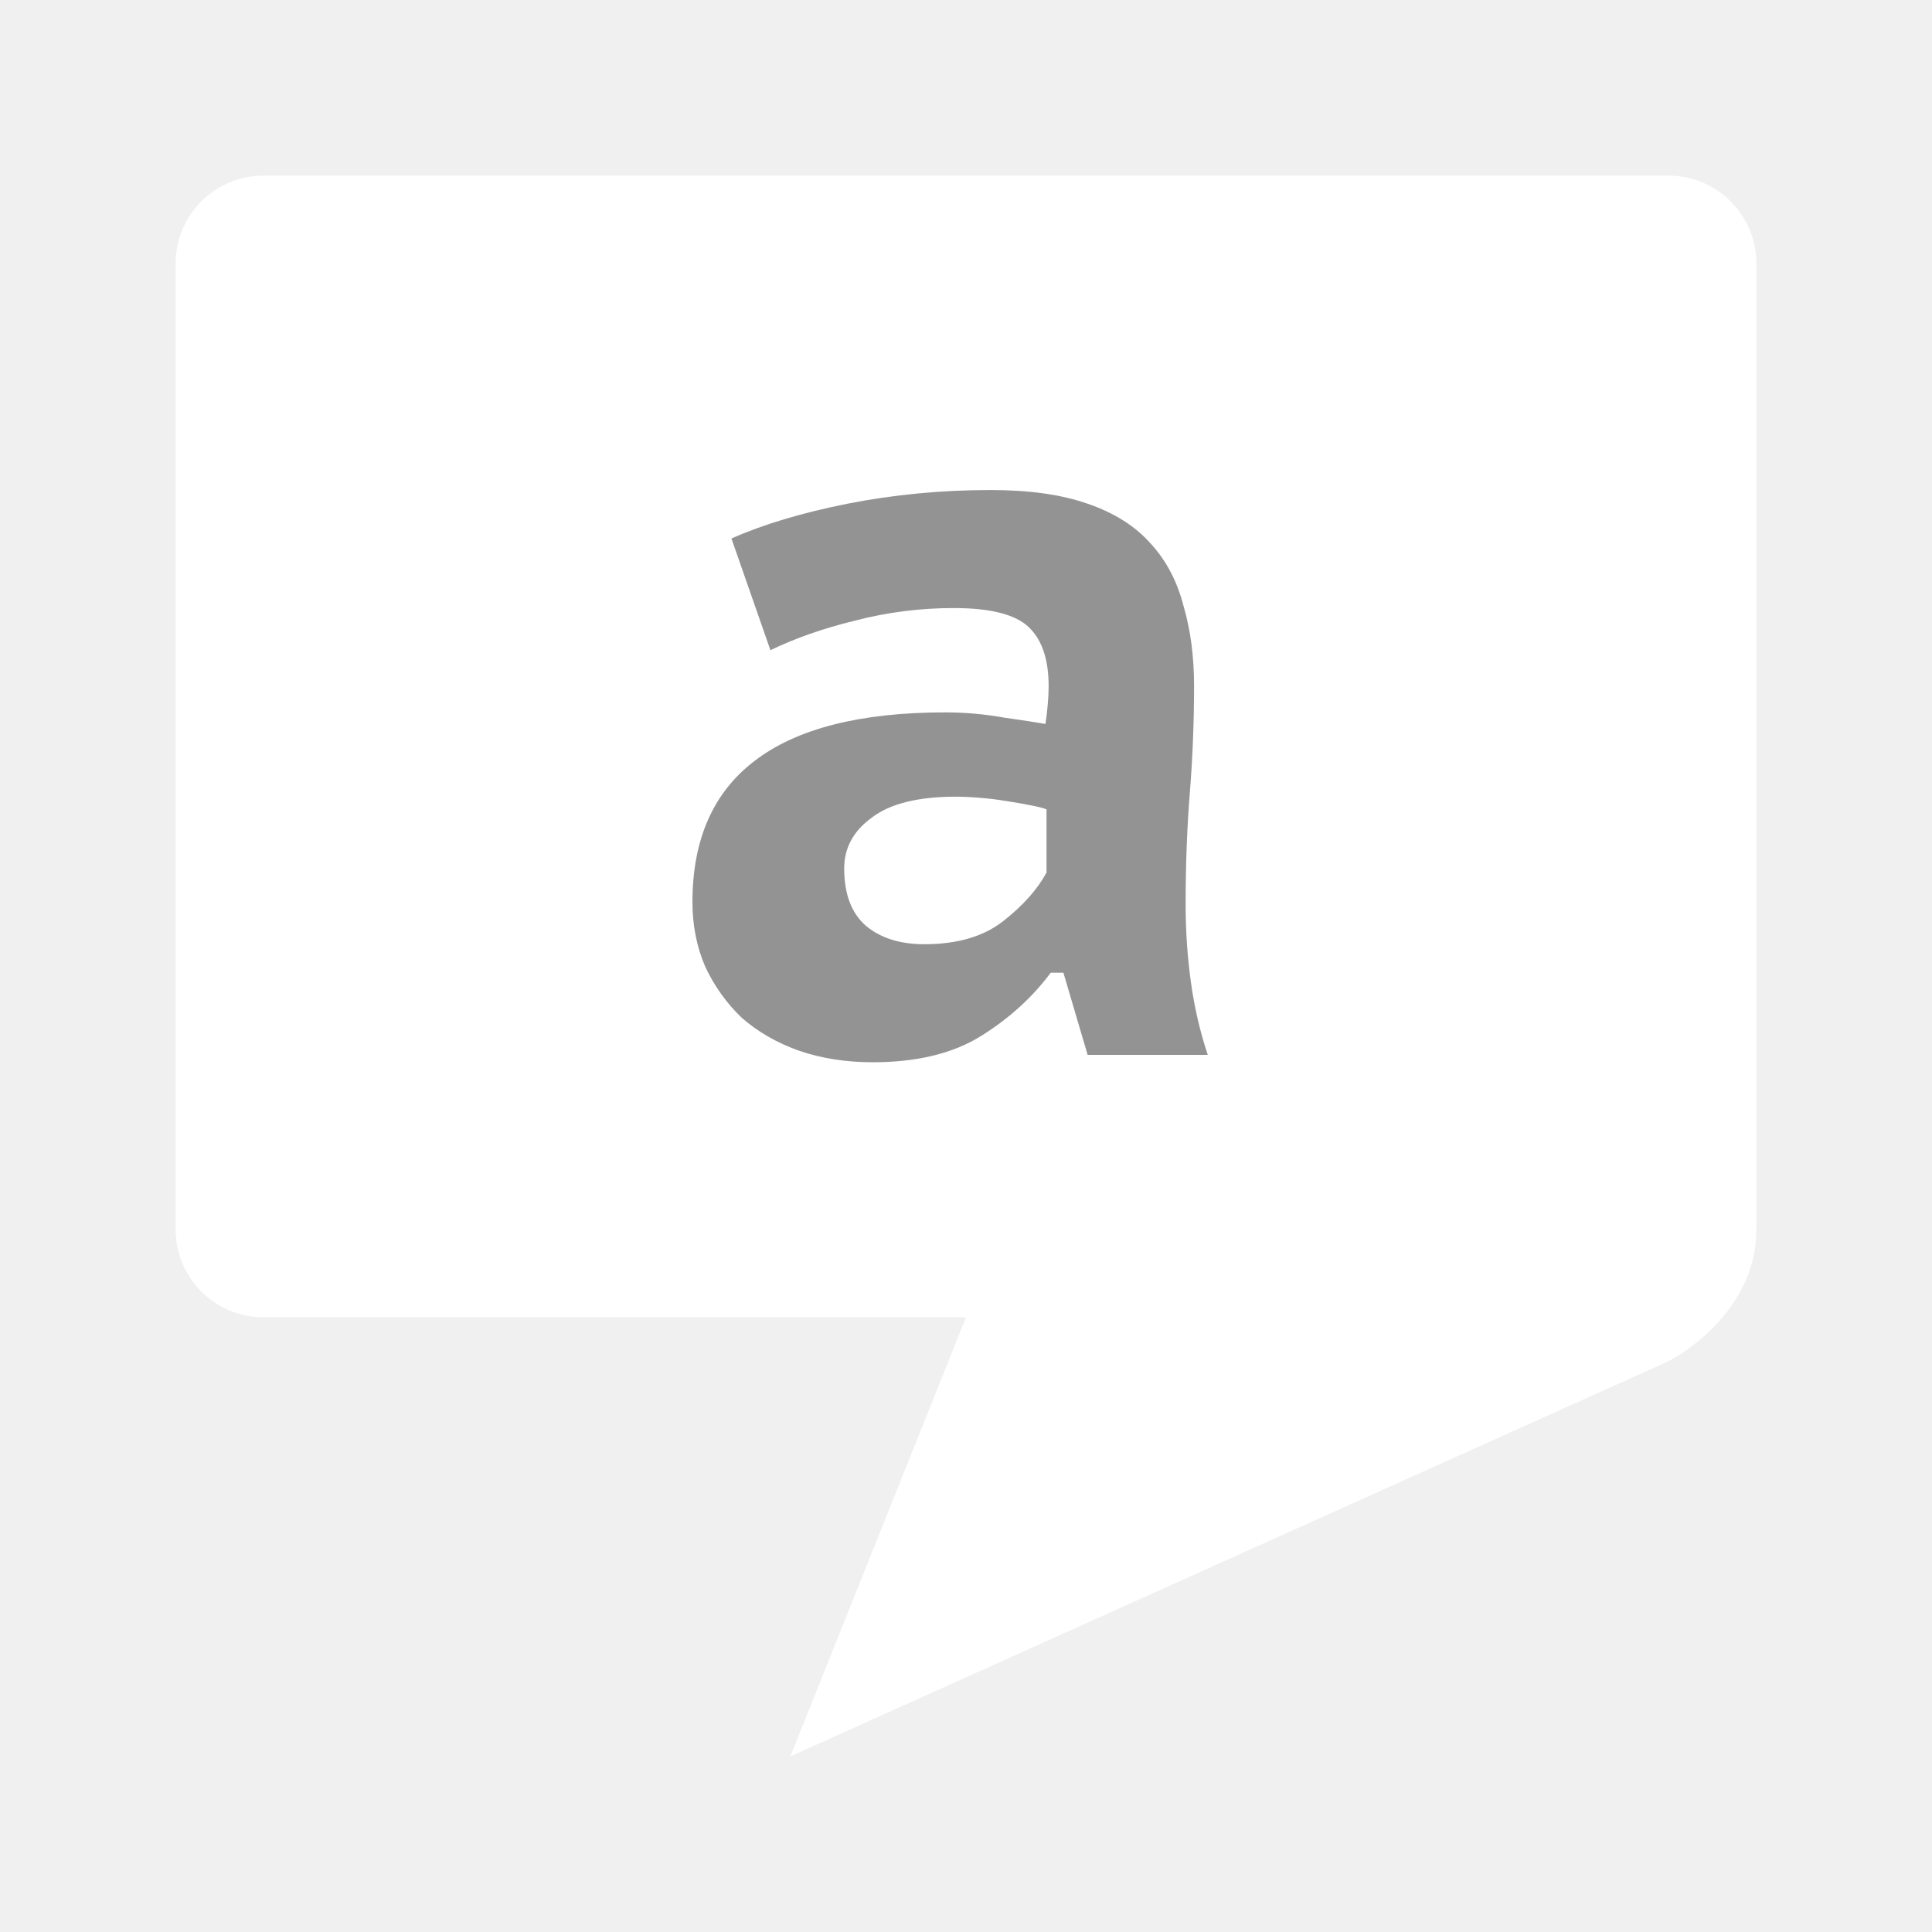
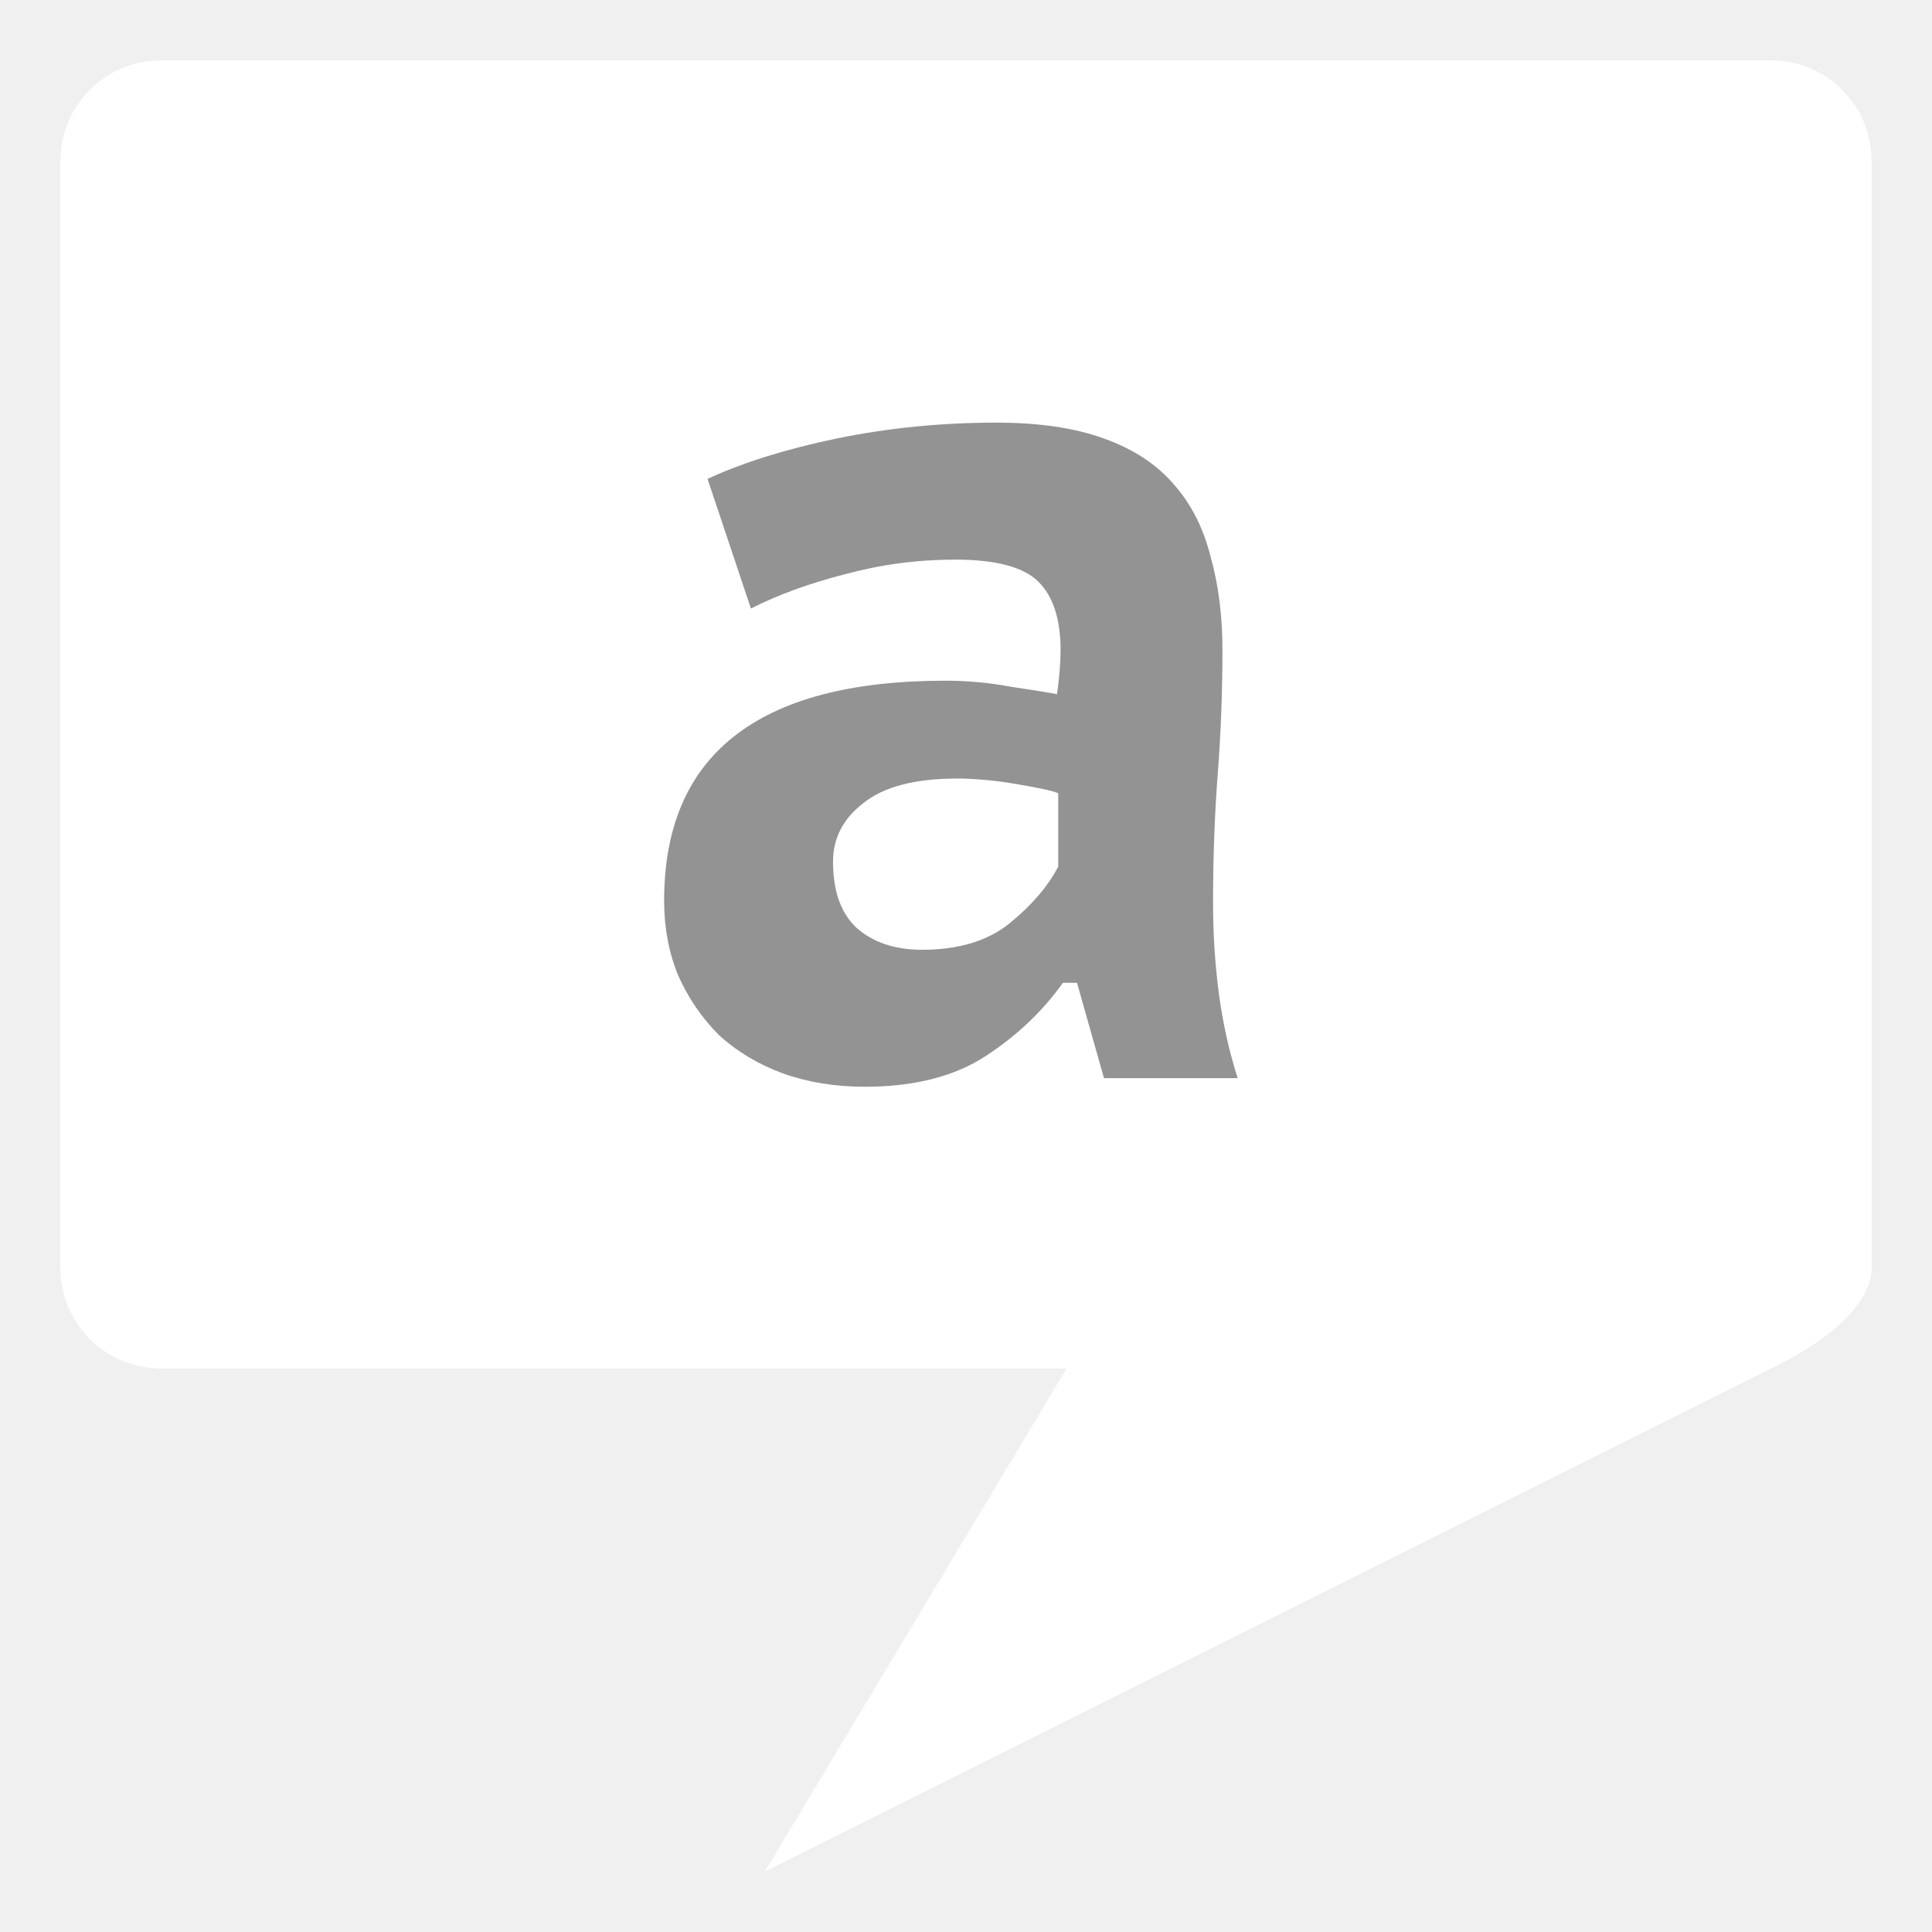
- <svg xmlns="http://www.w3.org/2000/svg" width="22" height="22" viewBox="0 0 22 22" fill="none">
-   <path d="M2 3C2 2.448 2.448 2 3 2H19C19.552 2 20 2.448 20 3V14C20 15 19 15.5 19 15.5L9 20L11 15H3C2.448 15 2 14.552 2 14V3Z" fill="white" />
-   <path d="M8.329 6.132C8.689 5.972 9.129 5.84 9.649 5.736C10.177 5.632 10.721 5.58 11.281 5.58C11.721 5.58 12.089 5.632 12.385 5.736C12.689 5.84 12.929 5.992 13.105 6.192C13.281 6.384 13.405 6.62 13.477 6.9C13.557 7.172 13.597 7.476 13.597 7.812C13.597 8.22 13.581 8.624 13.549 9.024C13.517 9.424 13.501 9.848 13.501 10.296C13.501 10.6 13.521 10.896 13.561 11.184C13.601 11.472 13.665 11.748 13.753 12.012H12.385L12.109 11.076H11.965C11.757 11.356 11.493 11.596 11.173 11.796C10.853 11.996 10.441 12.096 9.937 12.096C9.633 12.096 9.353 12.052 9.097 11.964C8.849 11.876 8.633 11.752 8.449 11.592C8.273 11.424 8.133 11.228 8.029 11.004C7.933 10.78 7.885 10.536 7.885 10.272C7.885 9.56 8.121 9.024 8.593 8.664C9.073 8.296 9.797 8.112 10.765 8.112C10.989 8.112 11.213 8.132 11.437 8.172C11.661 8.204 11.817 8.228 11.905 8.244C11.929 8.076 11.941 7.932 11.941 7.812C11.941 7.508 11.865 7.284 11.713 7.14C11.561 6.996 11.277 6.924 10.861 6.924C10.477 6.924 10.101 6.972 9.733 7.068C9.373 7.156 9.053 7.268 8.773 7.404L8.329 6.132ZM10.525 10.752C10.901 10.752 11.201 10.664 11.425 10.488C11.649 10.312 11.813 10.128 11.917 9.936V9.216C11.877 9.2 11.813 9.184 11.725 9.168C11.645 9.152 11.553 9.136 11.449 9.12C11.353 9.104 11.253 9.092 11.149 9.084C11.053 9.076 10.965 9.072 10.885 9.072C10.453 9.072 10.133 9.152 9.925 9.312C9.717 9.464 9.613 9.656 9.613 9.888C9.613 10.176 9.693 10.392 9.853 10.536C10.021 10.68 10.245 10.752 10.525 10.752Z" fill="#939393" />
+ <svg xmlns="http://www.w3.org/2000/svg" width="64" height="64" viewBox="0 0 64 64" fill="none">
+   <path d="M2 5.333C2 3.492 3.492 2 5.333 2H58.667C60.508 2 62 3.492 62 5.333V42C62 43.841 58.667 45.333 58.667 45.333L25.333 62L35.333 45.333H5.333C3.492 45.333 2 43.841 2 42V5.333Z" fill="white" />
+   <path d="M23.438 15.864C24.603 15.323 26.028 14.878 27.712 14.527C29.421 14.176 31.183 14 32.996 14C34.421 14 35.612 14.176 36.571 14.527C37.555 14.878 38.332 15.391 38.902 16.066C39.472 16.715 39.873 17.511 40.106 18.457C40.365 19.375 40.495 20.401 40.495 21.536C40.495 22.913 40.443 24.277 40.34 25.628C40.236 26.979 40.184 28.41 40.184 29.923C40.184 30.949 40.249 31.948 40.378 32.921C40.508 33.893 40.715 34.825 41 35.716H36.571L35.677 32.556H35.211C34.537 33.502 33.682 34.312 32.646 34.987C31.61 35.662 30.276 36 28.644 36C27.66 36 26.753 35.851 25.924 35.554C25.121 35.257 24.422 34.839 23.826 34.298C23.256 33.731 22.803 33.069 22.466 32.313C22.155 31.557 22 30.733 22 29.842C22 27.438 22.764 25.628 24.292 24.413C25.847 23.17 28.191 22.549 31.325 22.549C32.05 22.549 32.776 22.616 33.501 22.751C34.226 22.859 34.731 22.941 35.016 22.994C35.094 22.427 35.133 21.941 35.133 21.536C35.133 20.509 34.887 19.753 34.395 19.267C33.903 18.781 32.983 18.538 31.636 18.538C30.393 18.538 29.175 18.7 27.984 19.024C26.818 19.321 25.782 19.699 24.875 20.158L23.438 15.864ZM30.548 31.462C31.765 31.462 32.737 31.165 33.462 30.571C34.188 29.977 34.718 29.355 35.055 28.707V26.276C34.926 26.222 34.718 26.168 34.434 26.114C34.175 26.06 33.877 26.006 33.54 25.952C33.229 25.898 32.905 25.858 32.569 25.831C32.258 25.804 31.973 25.79 31.714 25.79C30.315 25.79 29.279 26.06 28.605 26.6C27.932 27.114 27.595 27.762 27.595 28.545C27.595 29.517 27.854 30.247 28.372 30.733C28.916 31.219 29.641 31.462 30.548 31.462Z" fill="#939393" />
</svg>
